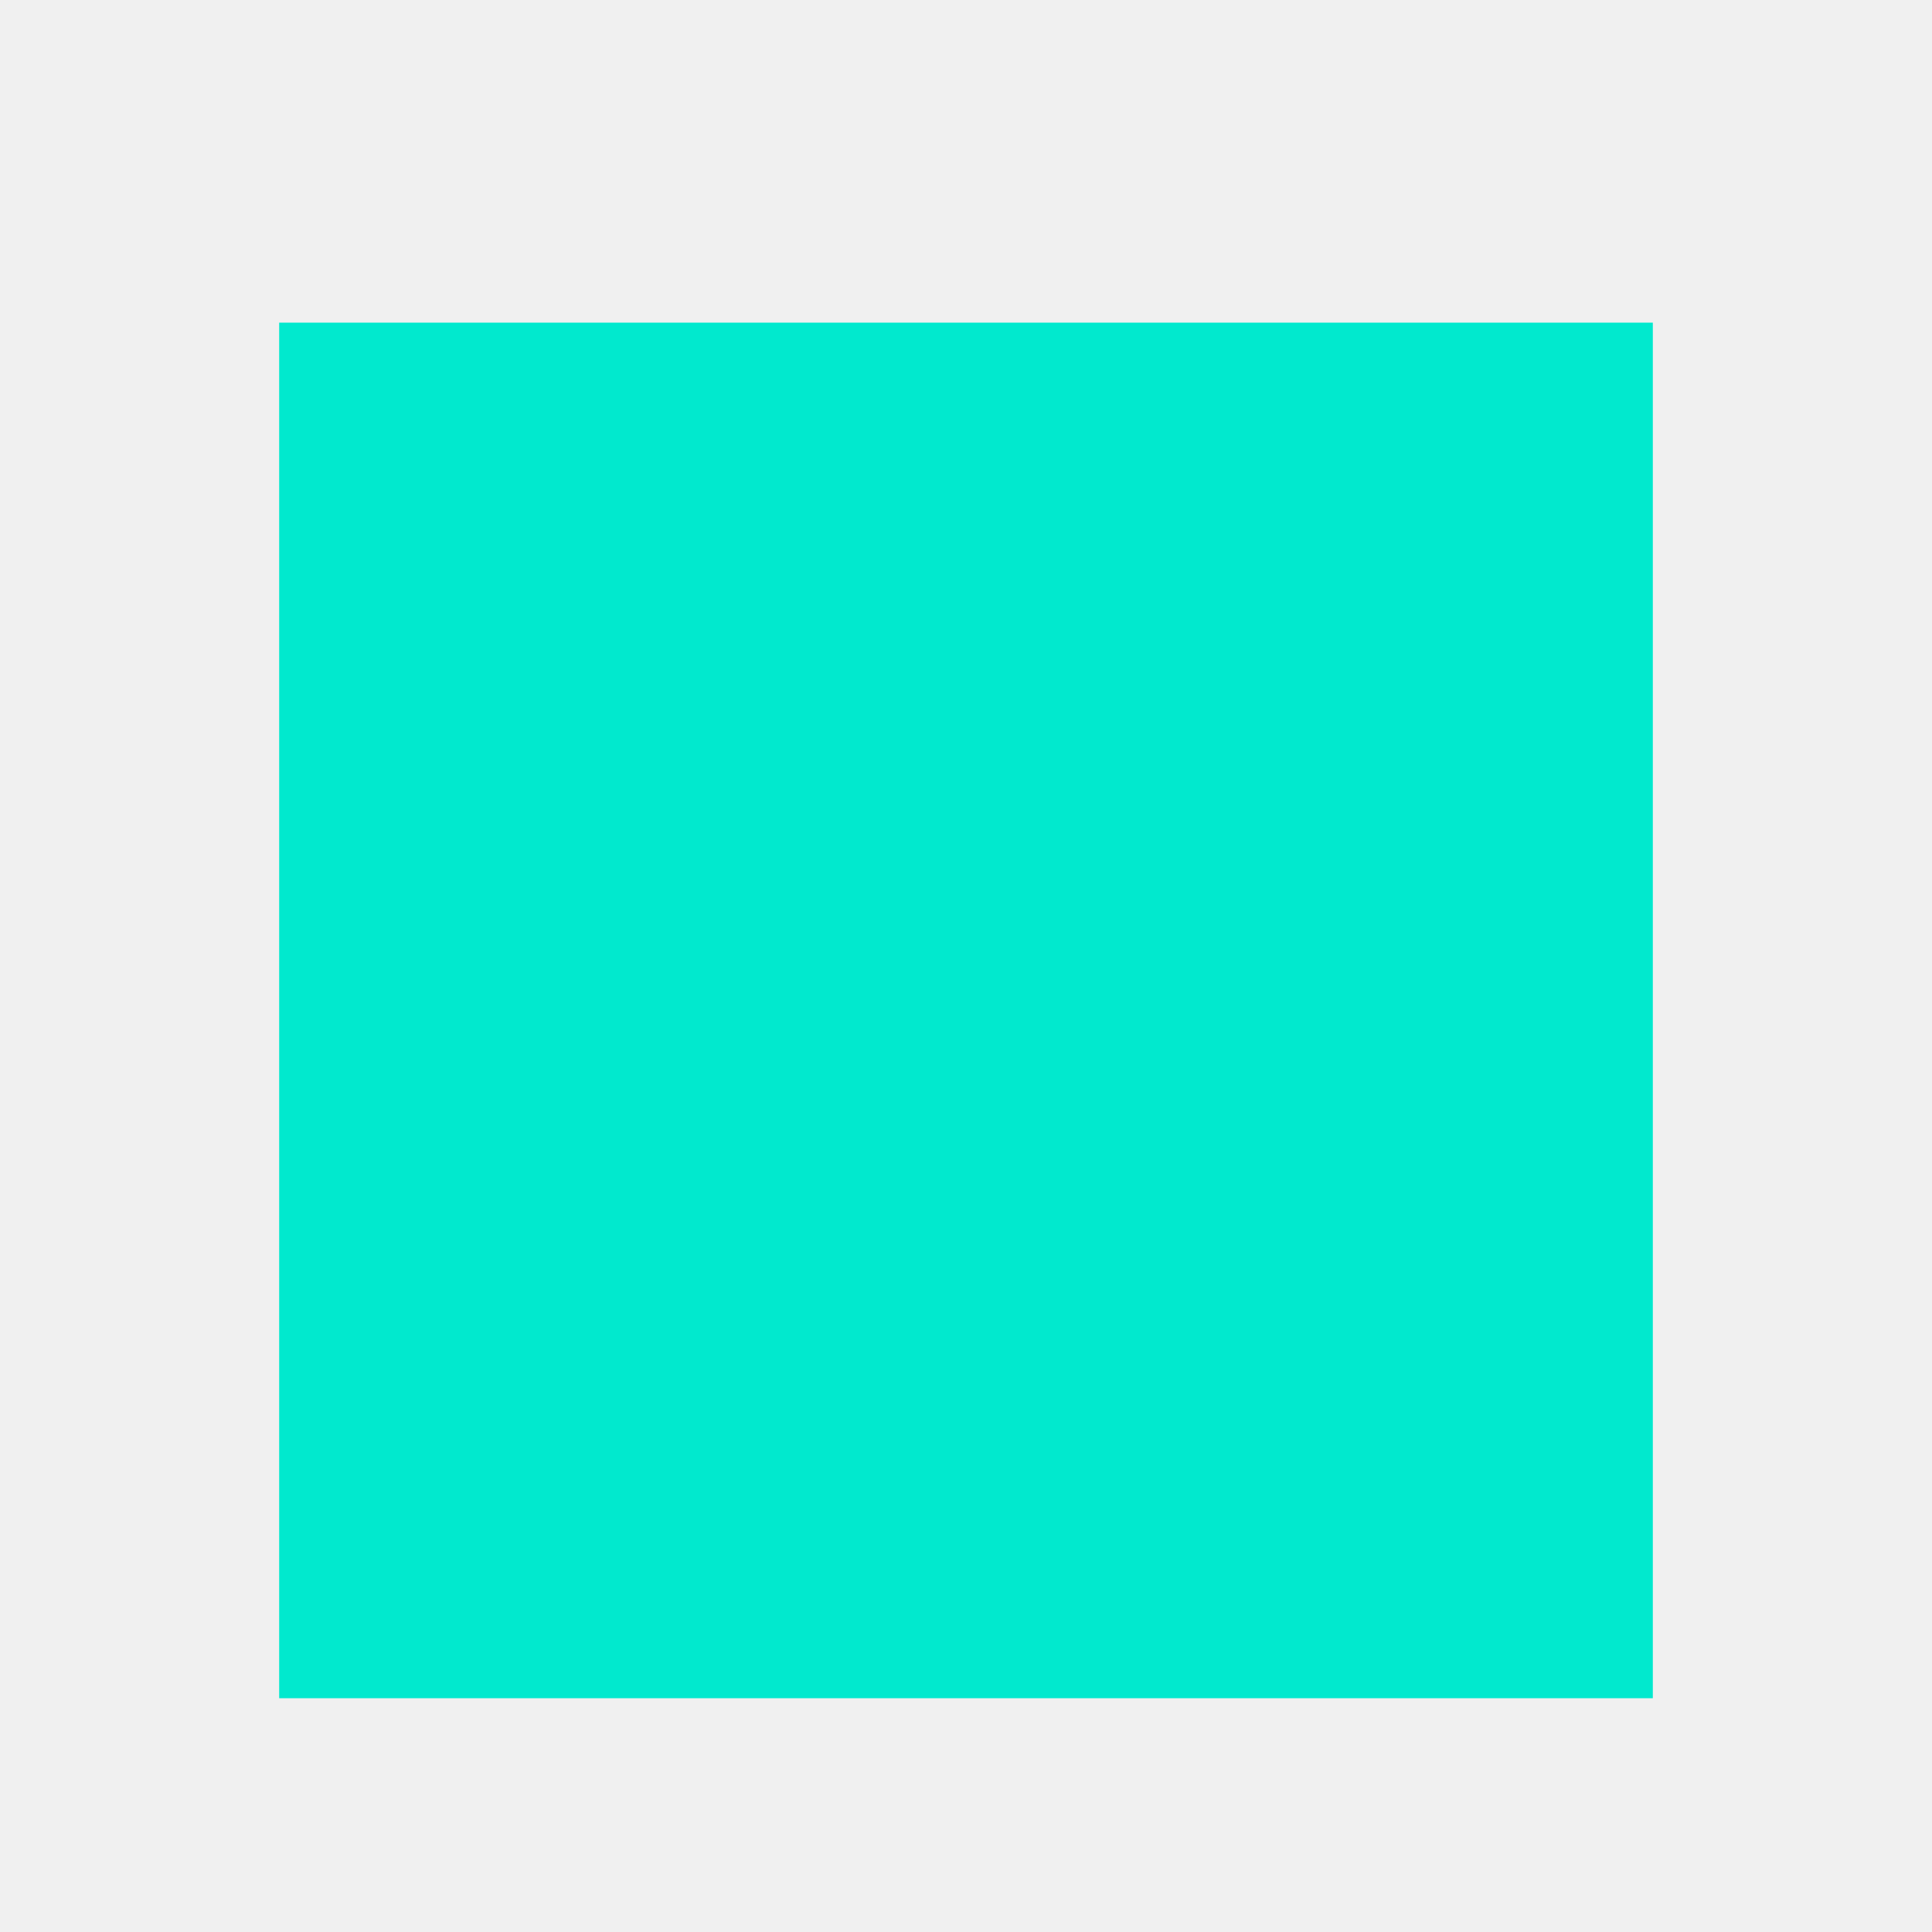
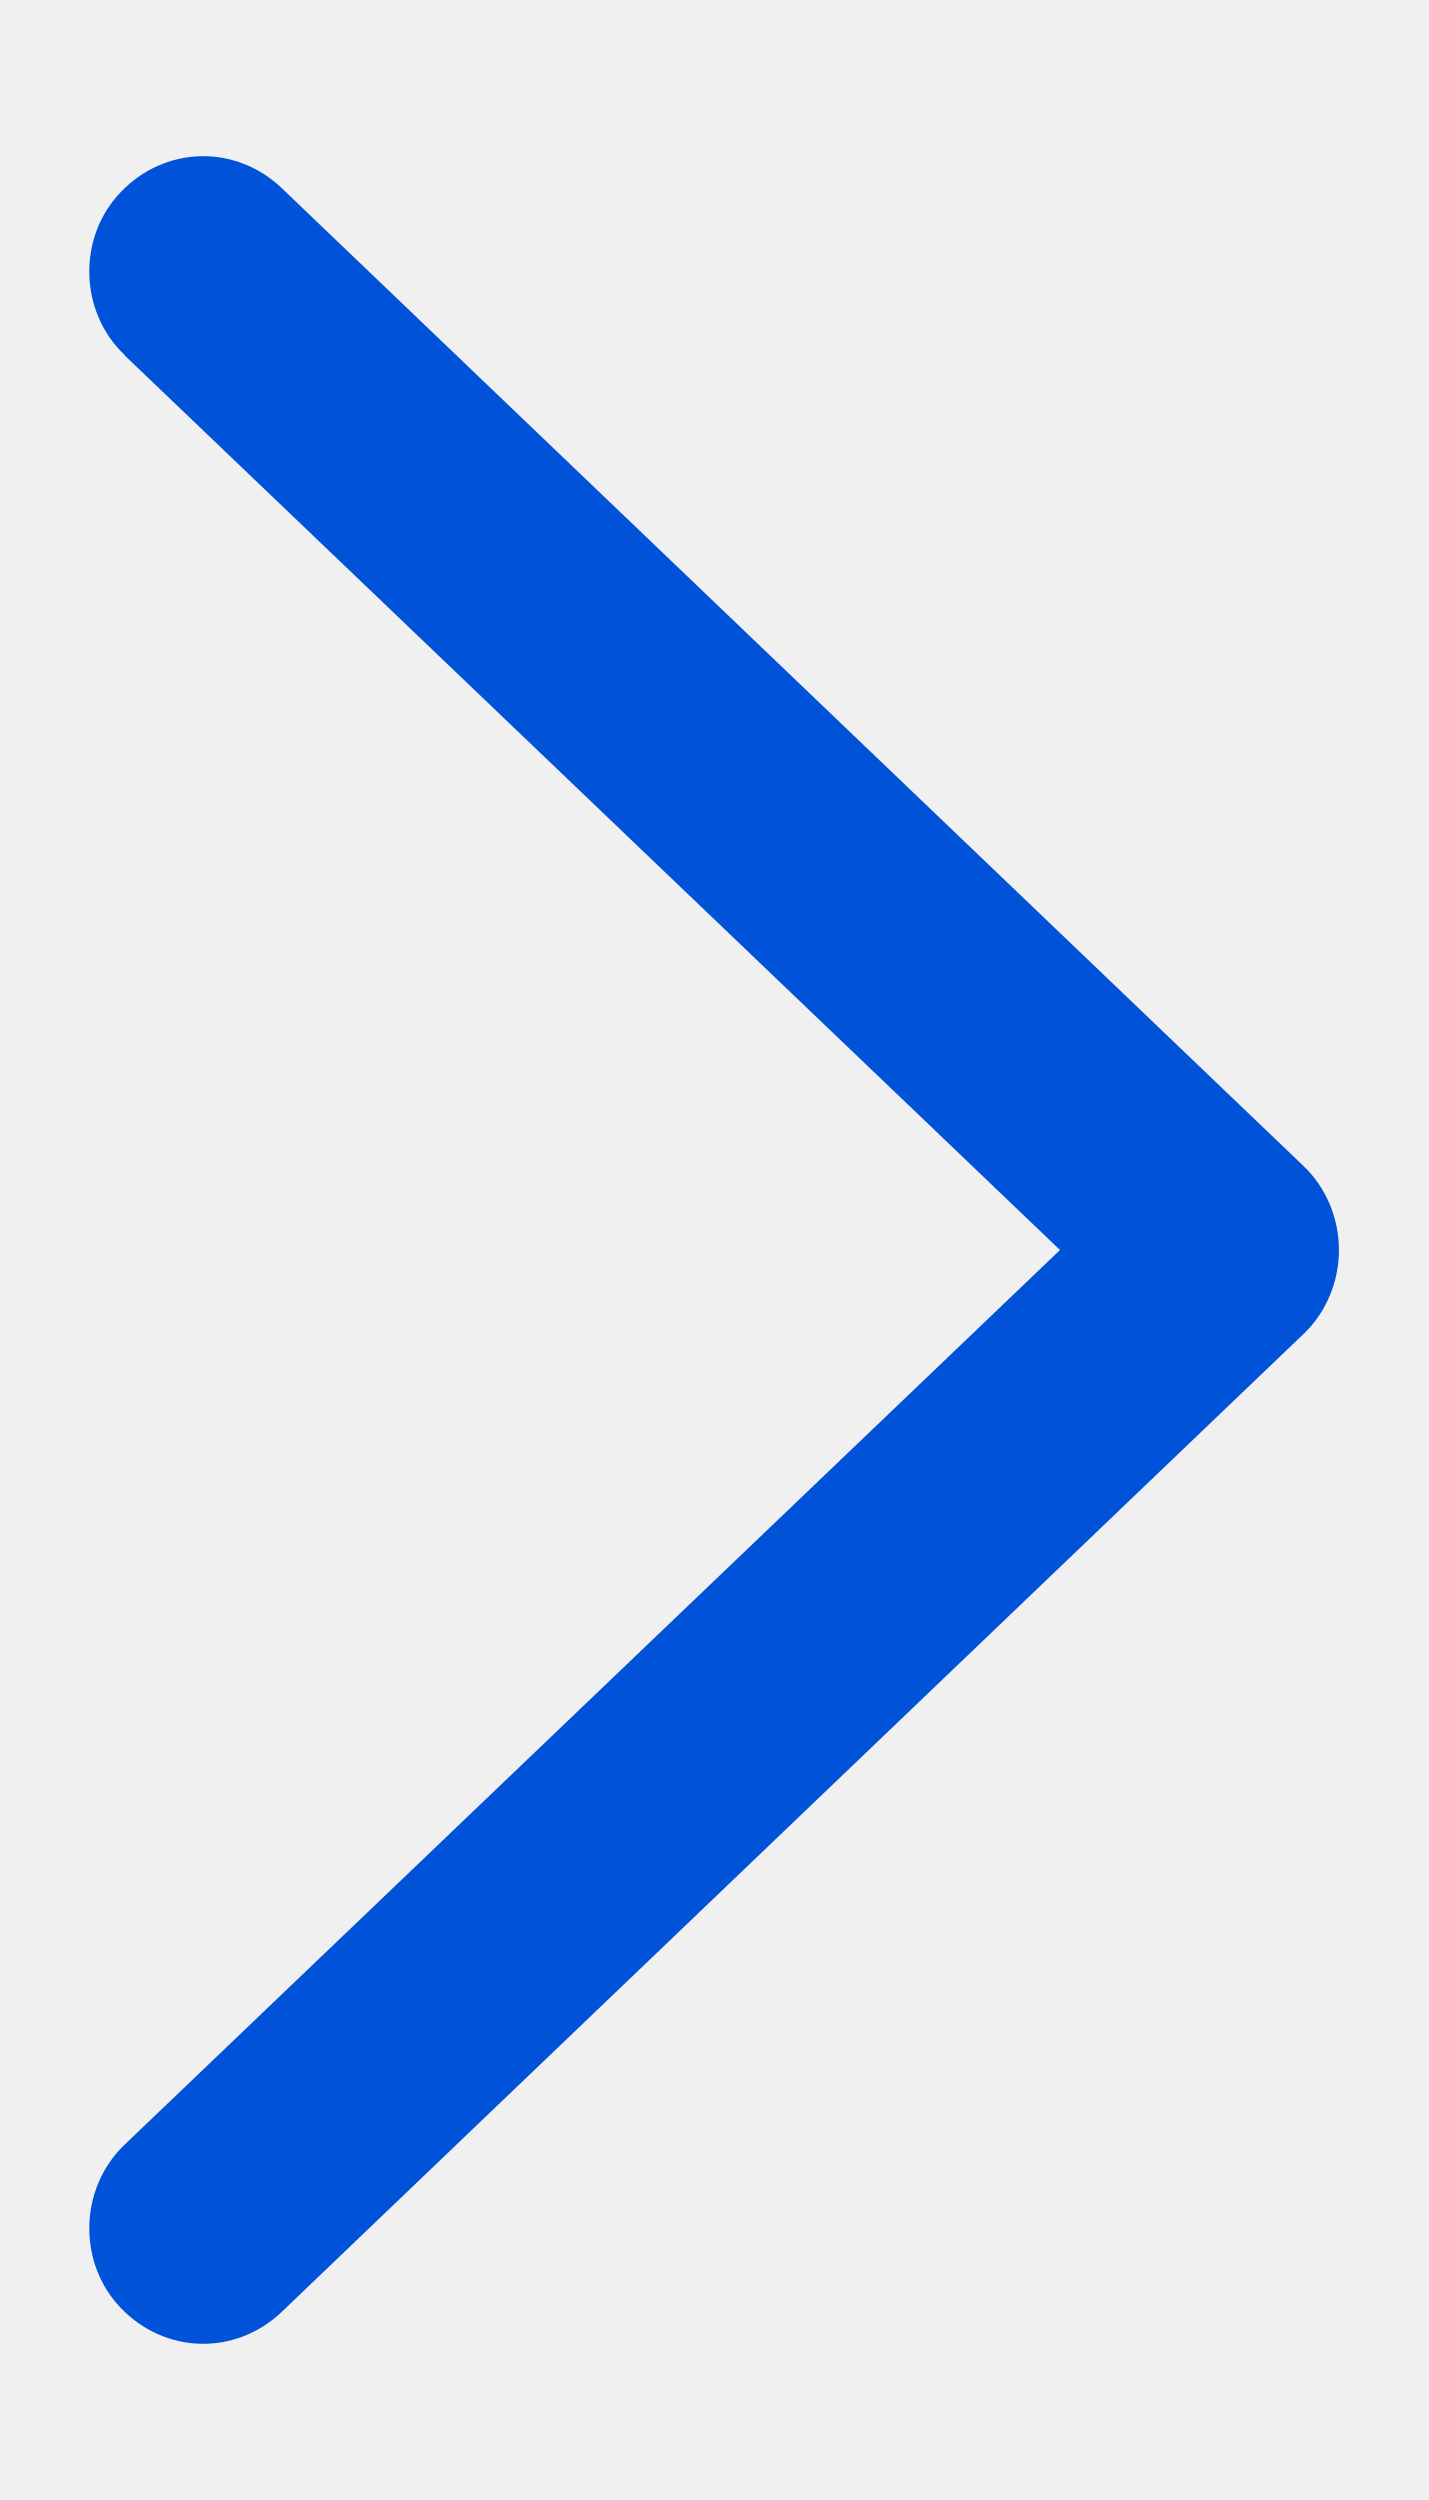
- <svg xmlns="http://www.w3.org/2000/svg" version="1.1" width="2px" height="2px">
+ <svg xmlns="http://www.w3.org/2000/svg" version="1.1" width="4px" height="7px">
  <defs>
    <pattern id="BGPattern" patternUnits="userSpaceOnUse" alignment="0 0" imageRepeat="None" />
-     <mask fill="white" id="Clip21">
-       <path d="M 1.711 1.758  L 1.711 0.334  L 0.289 0.334  L 0.289 1.758  L 1.711 1.758  Z " fill-rule="evenodd" />
+     <mask fill="white" id="Clip281">
+       <path d="M 0.349 0.995  L 2.968 3.5  L 0.349 6.005  C 0.286 6.065  0.25 6.15  0.25 6.239  C 0.25 6.323  0.281 6.402  0.337 6.461  C 0.46 6.591  0.657 6.597  0.787 6.475  L 3.65 3.735  C 3.713 3.675  3.749 3.589  3.749 3.5  C 3.749 3.411  3.713 3.325  3.65 3.265  L 0.787 0.525  C 0.657 0.403  0.46 0.409  0.337 0.539  C 0.281 0.598  0.25 0.677  0.25 0.76  C 0.25 0.85  0.286 0.935  0.35 0.995  Z " fill-rule="evenodd" />
    </mask>
  </defs>
-   <g transform="matrix(1 0 0 1 -30 -51 )">
-     <path d="M 1.711 1.758  L 1.711 0.334  L 0.289 0.334  L 0.289 1.758  L 1.711 1.758  Z " fill-rule="nonzero" fill="rgba(1, 233, 206, 1)" stroke="none" transform="matrix(1 0 0 1 30 51 )" class="fill" />
-     <path d="M 1.711 1.758  L 1.711 0.334  L 0.289 0.334  L 0.289 1.758  L 1.711 1.758  Z " stroke-width="0" stroke-dasharray="0" stroke="rgba(255, 255, 255, 0)" fill="none" transform="matrix(1 0 0 1 30 51 )" class="stroke" mask="url(#Clip21)" />
+   <g transform="matrix(1 0 0 1 -361 -365 )">
+     <path d="M 0.349 0.995  L 2.968 3.5  L 0.349 6.005  C 0.286 6.065  0.25 6.15  0.25 6.239  C 0.25 6.323  0.281 6.402  0.337 6.461  C 0.46 6.591  0.657 6.597  0.787 6.475  L 3.65 3.735  C 3.713 3.675  3.749 3.589  3.749 3.5  C 3.749 3.411  3.713 3.325  3.65 3.265  L 0.787 0.525  C 0.657 0.403  0.46 0.409  0.337 0.539  C 0.281 0.598  0.25 0.677  0.25 0.76  C 0.25 0.85  0.286 0.935  0.35 0.995  Z " fill-rule="nonzero" fill="rgba(0, 82, 217, 1)" stroke="none" transform="matrix(1 0 0 1 361 365 )" class="fill" />
+     <path d="M 0.349 0.995  L 2.968 3.5  L 0.349 6.005  C 0.286 6.065  0.25 6.15  0.25 6.239  C 0.25 6.323  0.281 6.402  0.337 6.461  C 0.46 6.591  0.657 6.597  0.787 6.475  L 3.65 3.735  C 3.713 3.675  3.749 3.589  3.749 3.5  C 3.749 3.411  3.713 3.325  3.65 3.265  L 0.787 0.525  C 0.657 0.403  0.46 0.409  0.337 0.539  C 0.281 0.598  0.25 0.677  0.25 0.76  C 0.25 0.85  0.286 0.935  0.35 0.995  Z " stroke-width="0" stroke-dasharray="0" stroke="rgba(255, 255, 255, 0)" fill="none" transform="matrix(1 0 0 1 361 365 )" class="stroke" mask="url(#Clip281)" />
  </g>
</svg>
